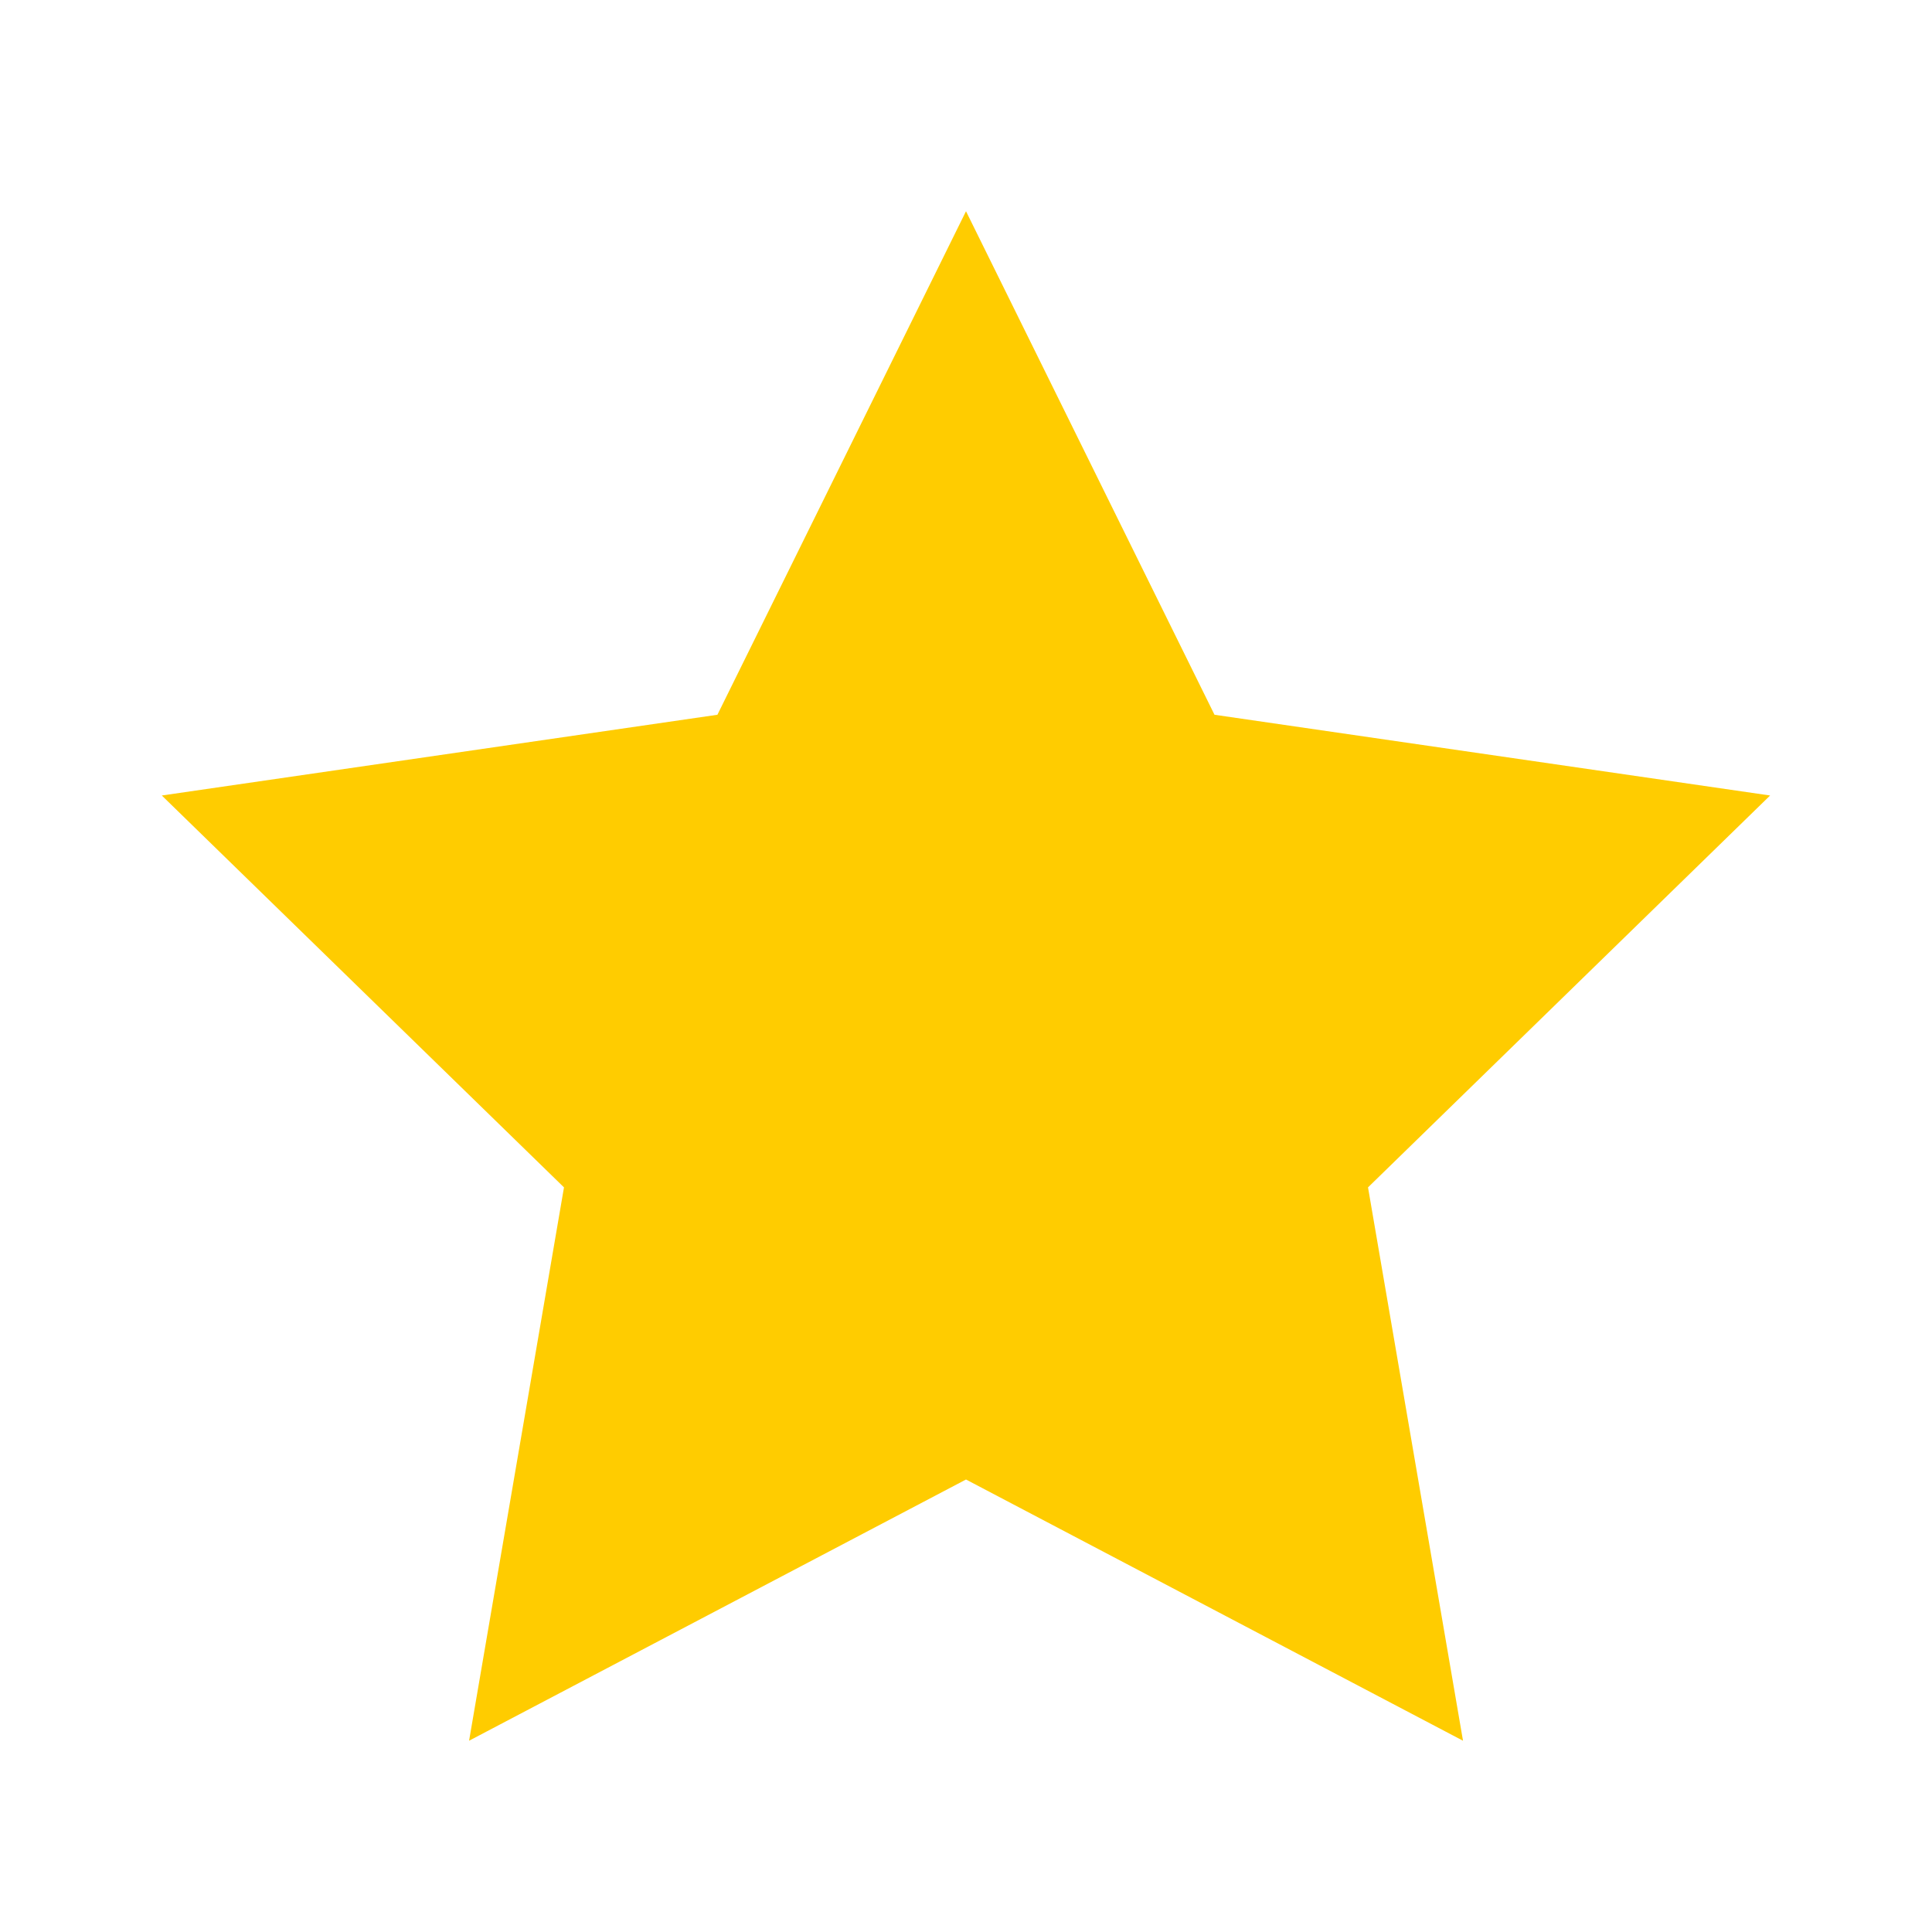
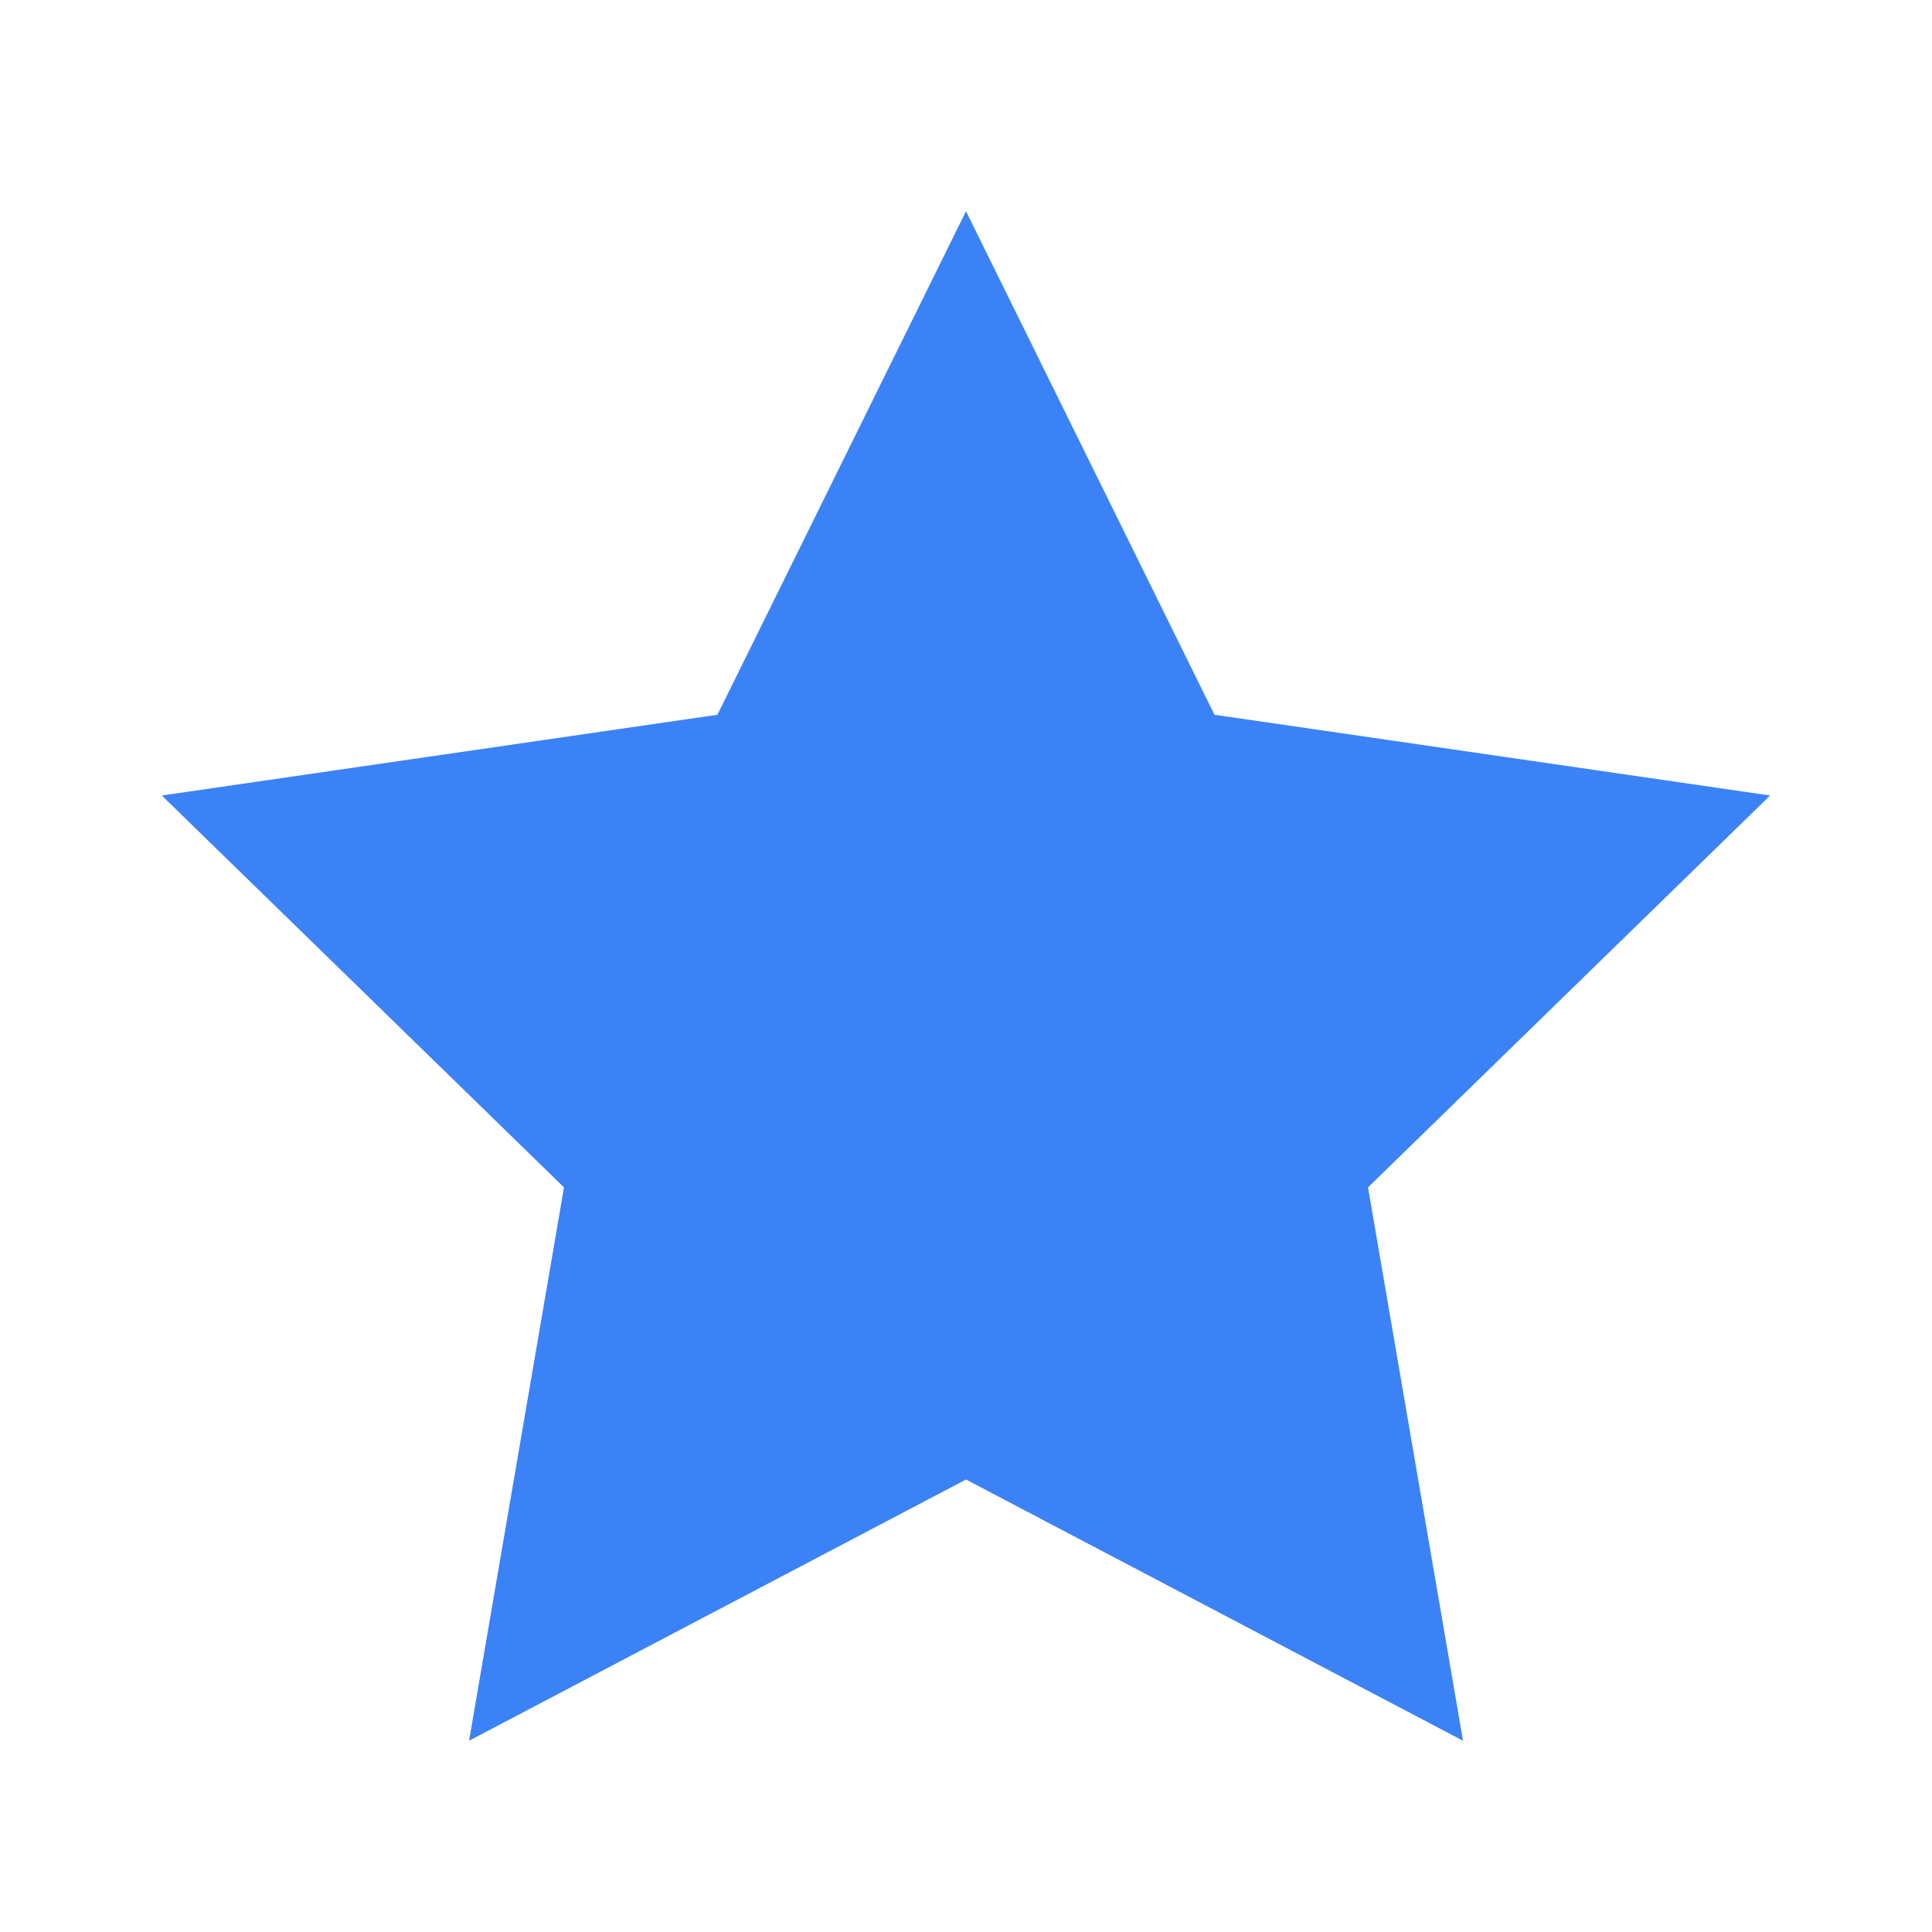
- <svg xmlns="http://www.w3.org/2000/svg" viewBox="-2 -2 24 24" width="18" height="18" preserveAspectRatio="xMinYMin" class="jam jam-star-f" fill="#ffcc00">
+ <svg xmlns="http://www.w3.org/2000/svg" viewBox="-2 -2 24 24" width="18" height="18" preserveAspectRatio="xMinYMin" class="jam jam-star-f" fill="#3b82f6">
  <path d="M10 16.379l-6.173 3.245 1.179-6.874L.01 7.882l6.902-1.003L10 .624l3.087 6.255 6.902 1.003-4.995 4.868 1.18 6.874z" />
</svg>
